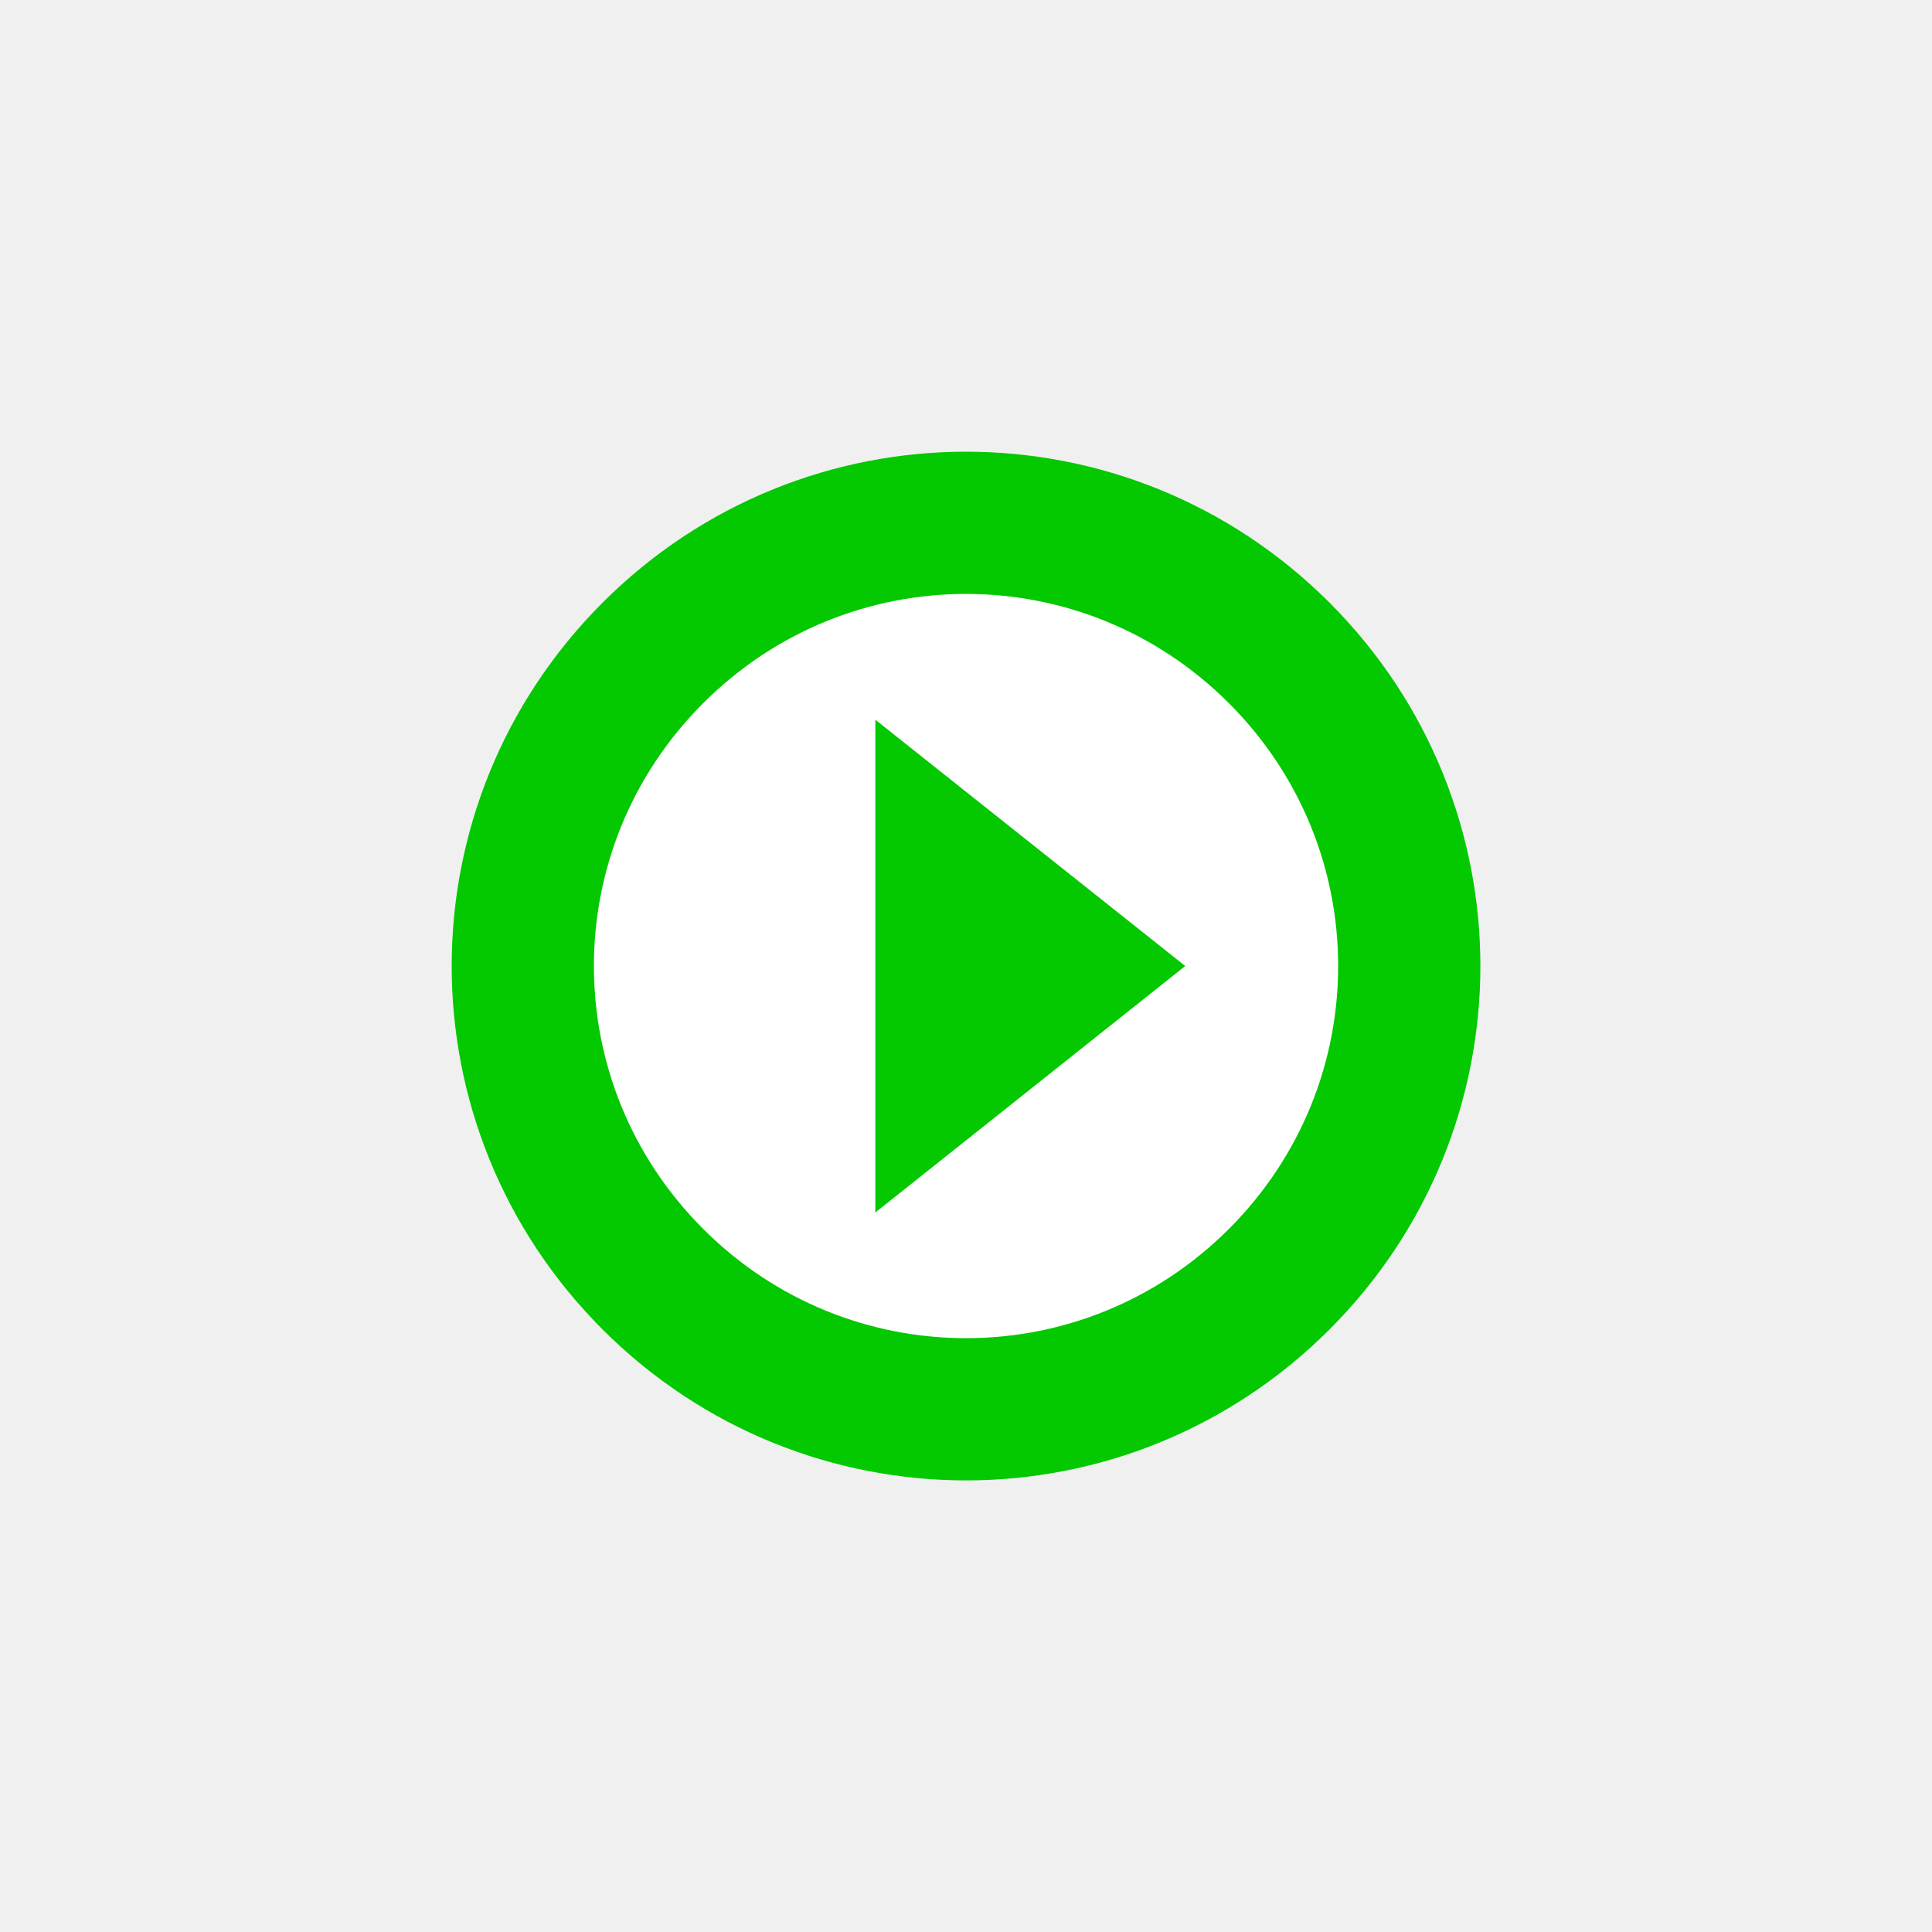
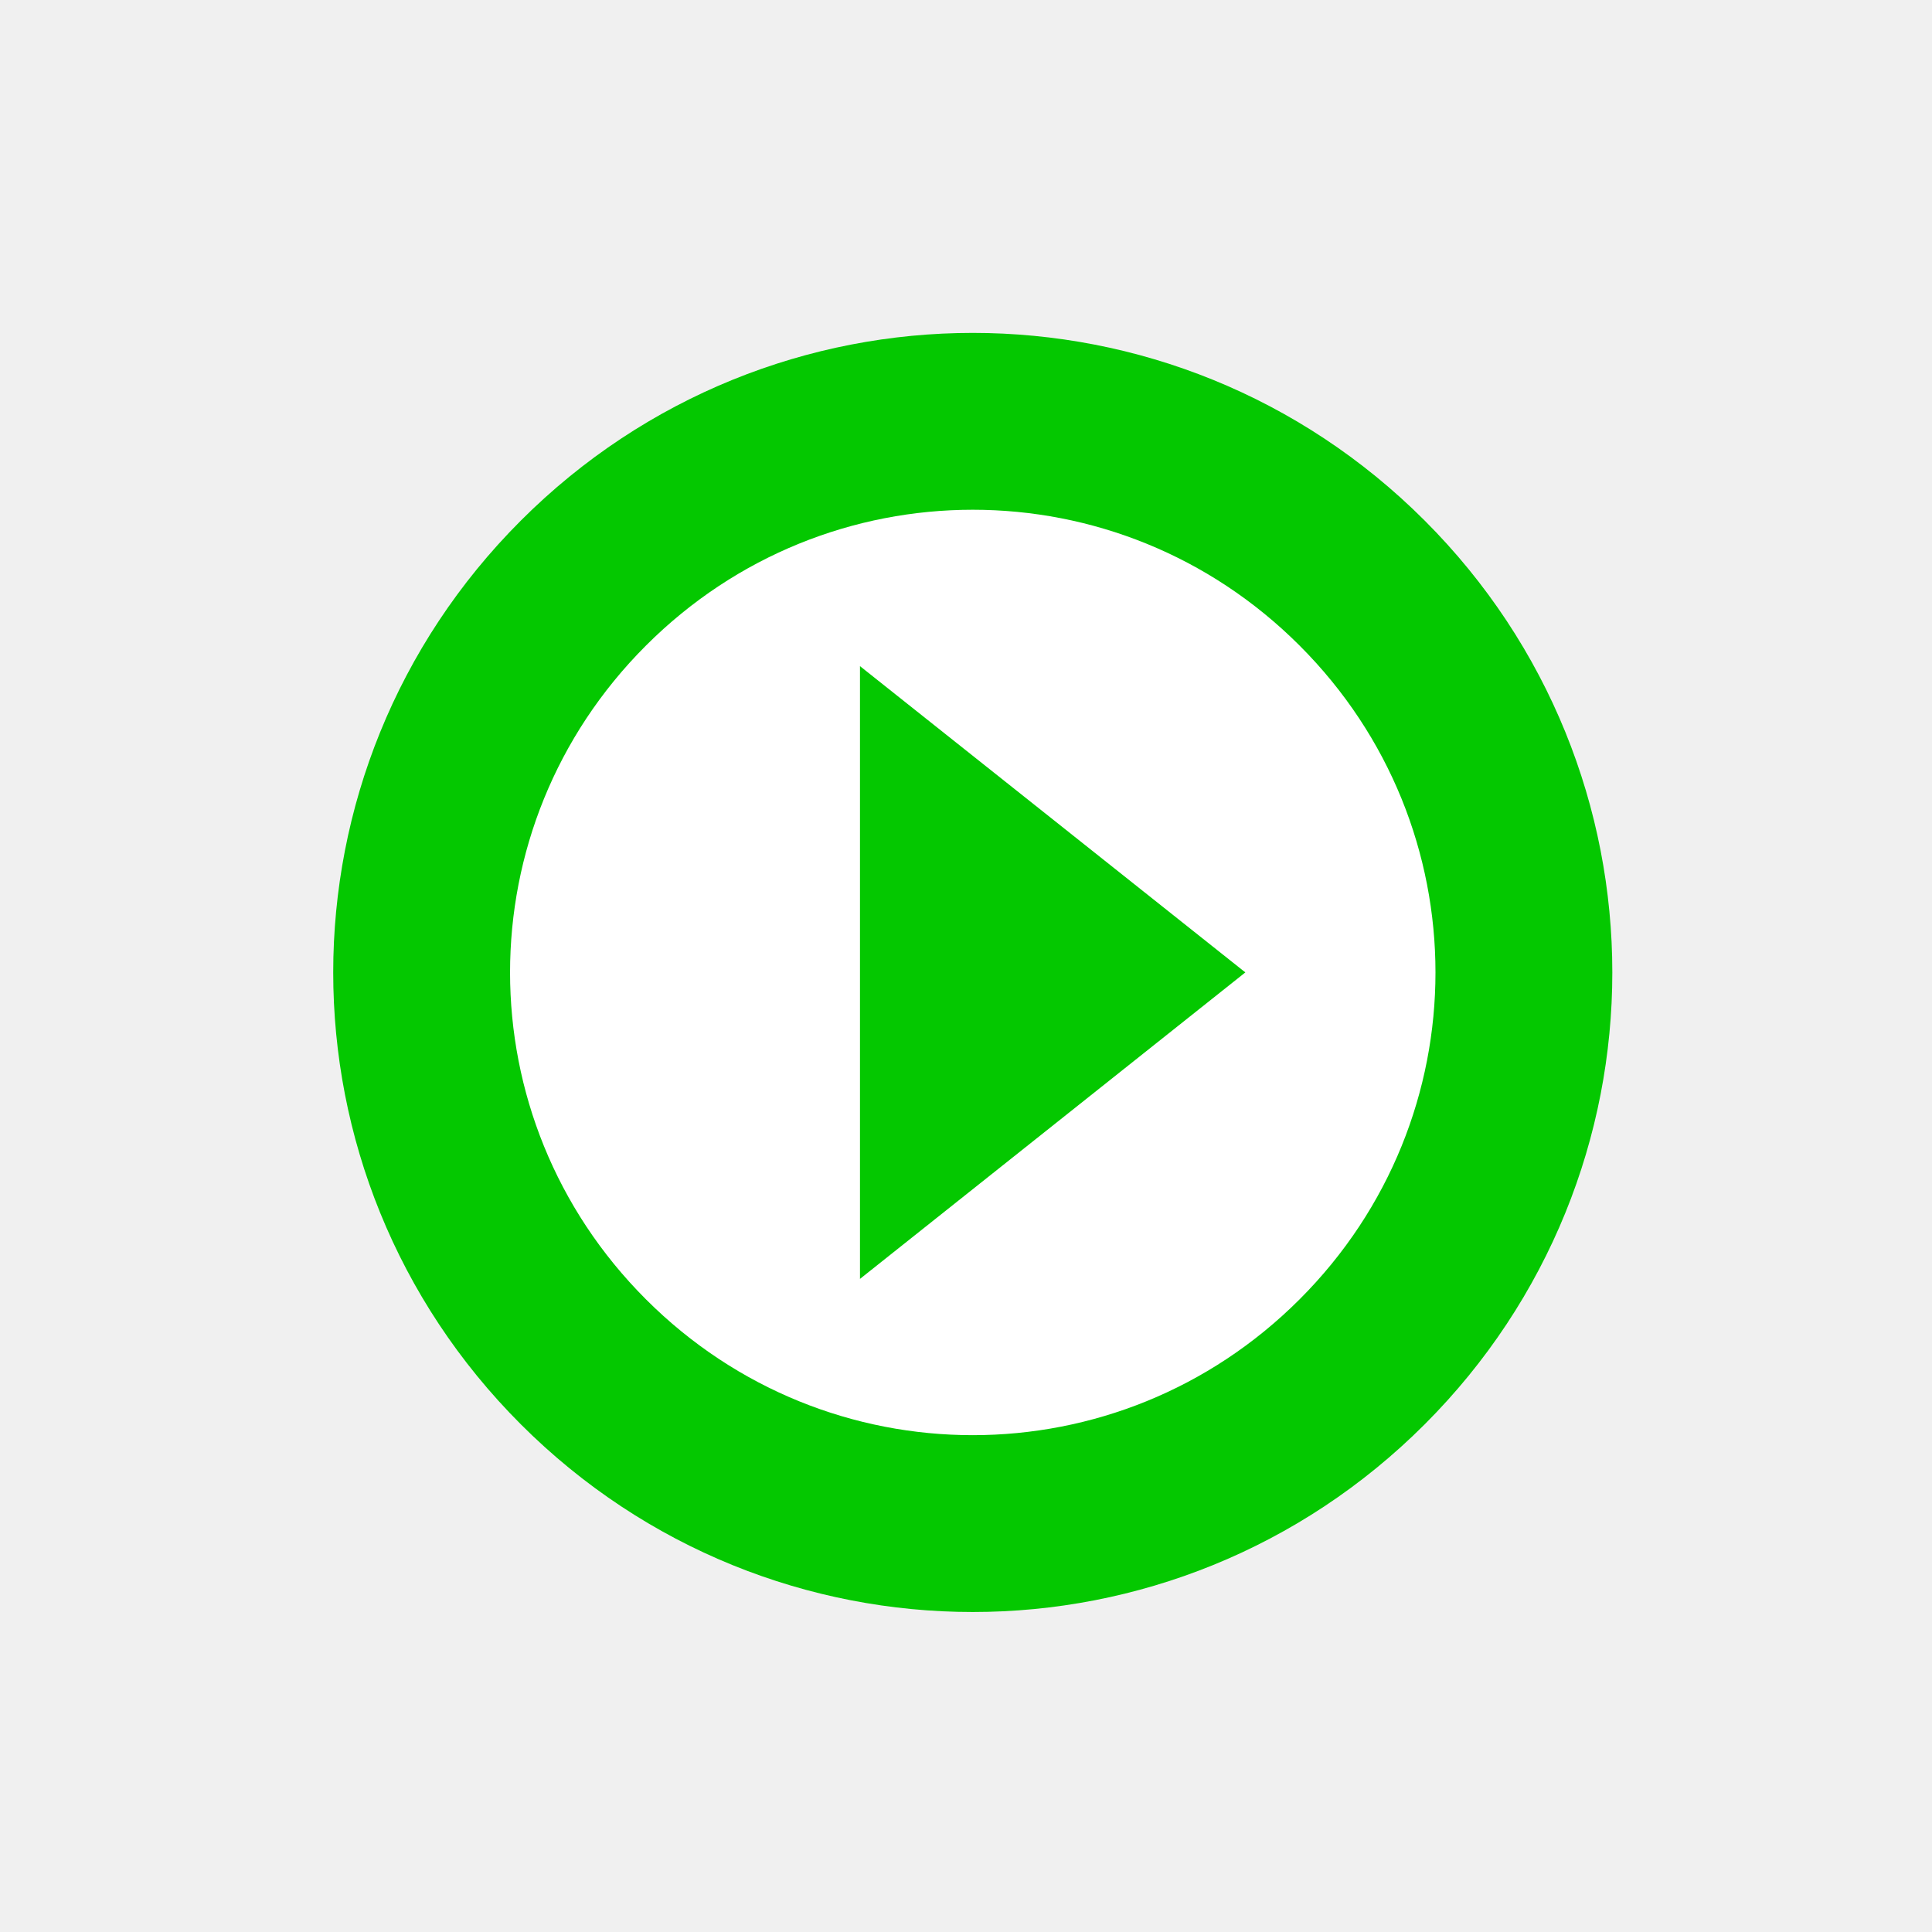
- <svg xmlns="http://www.w3.org/2000/svg" width="47" height="47" viewBox="0 0 12.435 12.435" version="1.1" id="svg105">
-   <defs id="defs99" />
-   <g id="layer1" transform="translate(0,-284.5646)">
-     <g id="g10667" style="display:inline;stroke-width:0.843" transform="matrix(1.085863,0,0,1.085863,-21.96439,194.8386)">
-       <g id="g10667-3" style="display:inline;stroke-width:0.843" transform="translate(2.6868895e-7,2.8534866e-6)">
-         <path transform="rotate(-45)" style="display:inline;fill:#ffffff;fill-opacity:1;stroke:#04c800;stroke-width:0.843;stroke-linecap:square;stroke-linejoin:miter;stroke-opacity:1;paint-order:fill markers stroke" d="m -44.126,78.205 c 1.454,0 2.625,1.171 2.625,2.625 0,1.454 -1.171,2.625 -2.625,2.625 -1.454,0 -2.625,-1.171 -2.625,-2.625 0,-1.454 1.171,-2.625 2.625,-2.625 z" id="rect9217" />
-         <path id="path9219" style="display:inline;fill:#04c800;fill-opacity:1;stroke:none;stroke-width:0.101;stroke-linecap:round;stroke-linejoin:round;paint-order:markers stroke fill" d="m 25.416,89.818 1e-6,-2.921 1.837,1.46 z" />
+ <svg xmlns="http://www.w3.org/2000/svg" width="37.8" height="37.8" version="1.1" viewBox="0 0 10.001 10.001">
+   <g transform="translate(0 -284.56)">
+     <g transform="matrix(1.0859 0 0 1.0859 -21.964 194.84)" stroke-width=".843">
+       <g transform="translate(-1.0899 -1.0988)" stroke-width=".843">
+         <path transform="rotate(-45)" d="m-44.126 78.205c1.454 0 2.625 1.171 2.625 2.625s-1.171 2.625-2.625 2.625c-1.454 0-2.625-1.171-2.625-2.625s1.171-2.625 2.625-2.625z" fill="#fff" stroke="#04c800" stroke-linecap="square" stroke-width=".843" style="paint-order:fill markers stroke" />
+         <path d="m25.416 89.818 1e-6 -2.921 1.837 1.46z" fill="#04c800" style="paint-order:markers stroke fill" />
      </g>
    </g>
  </g>
</svg>
